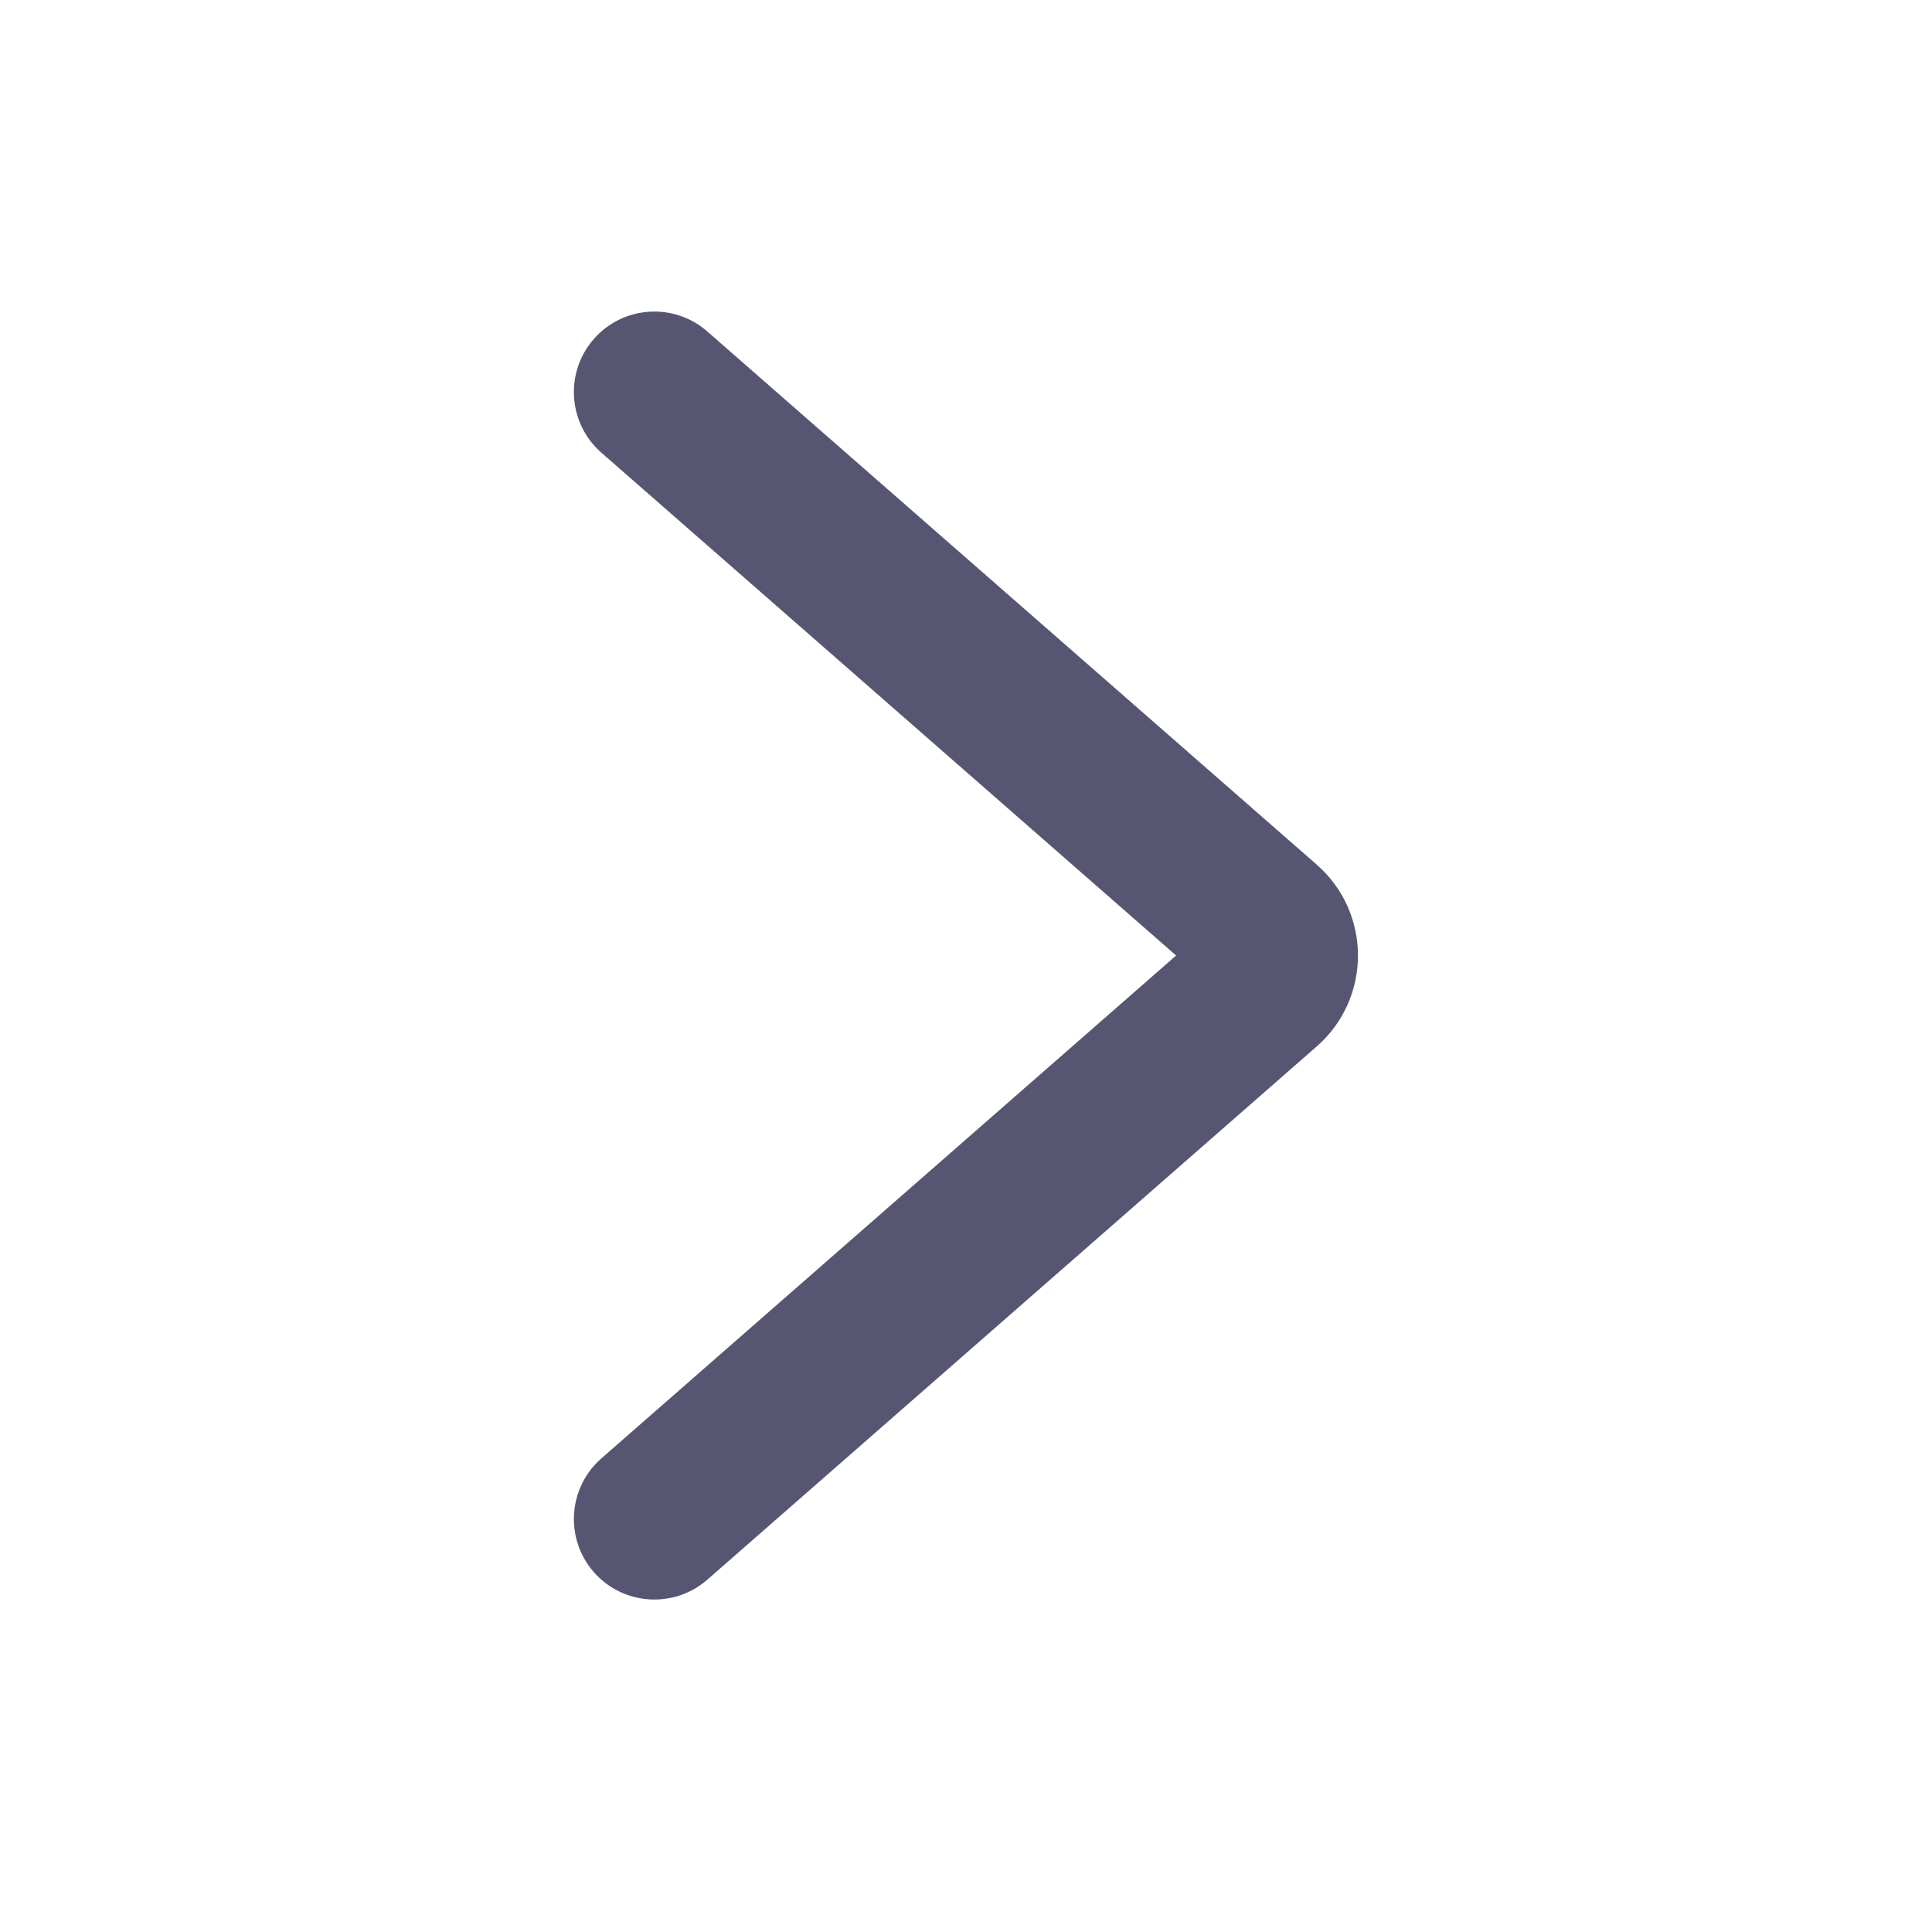
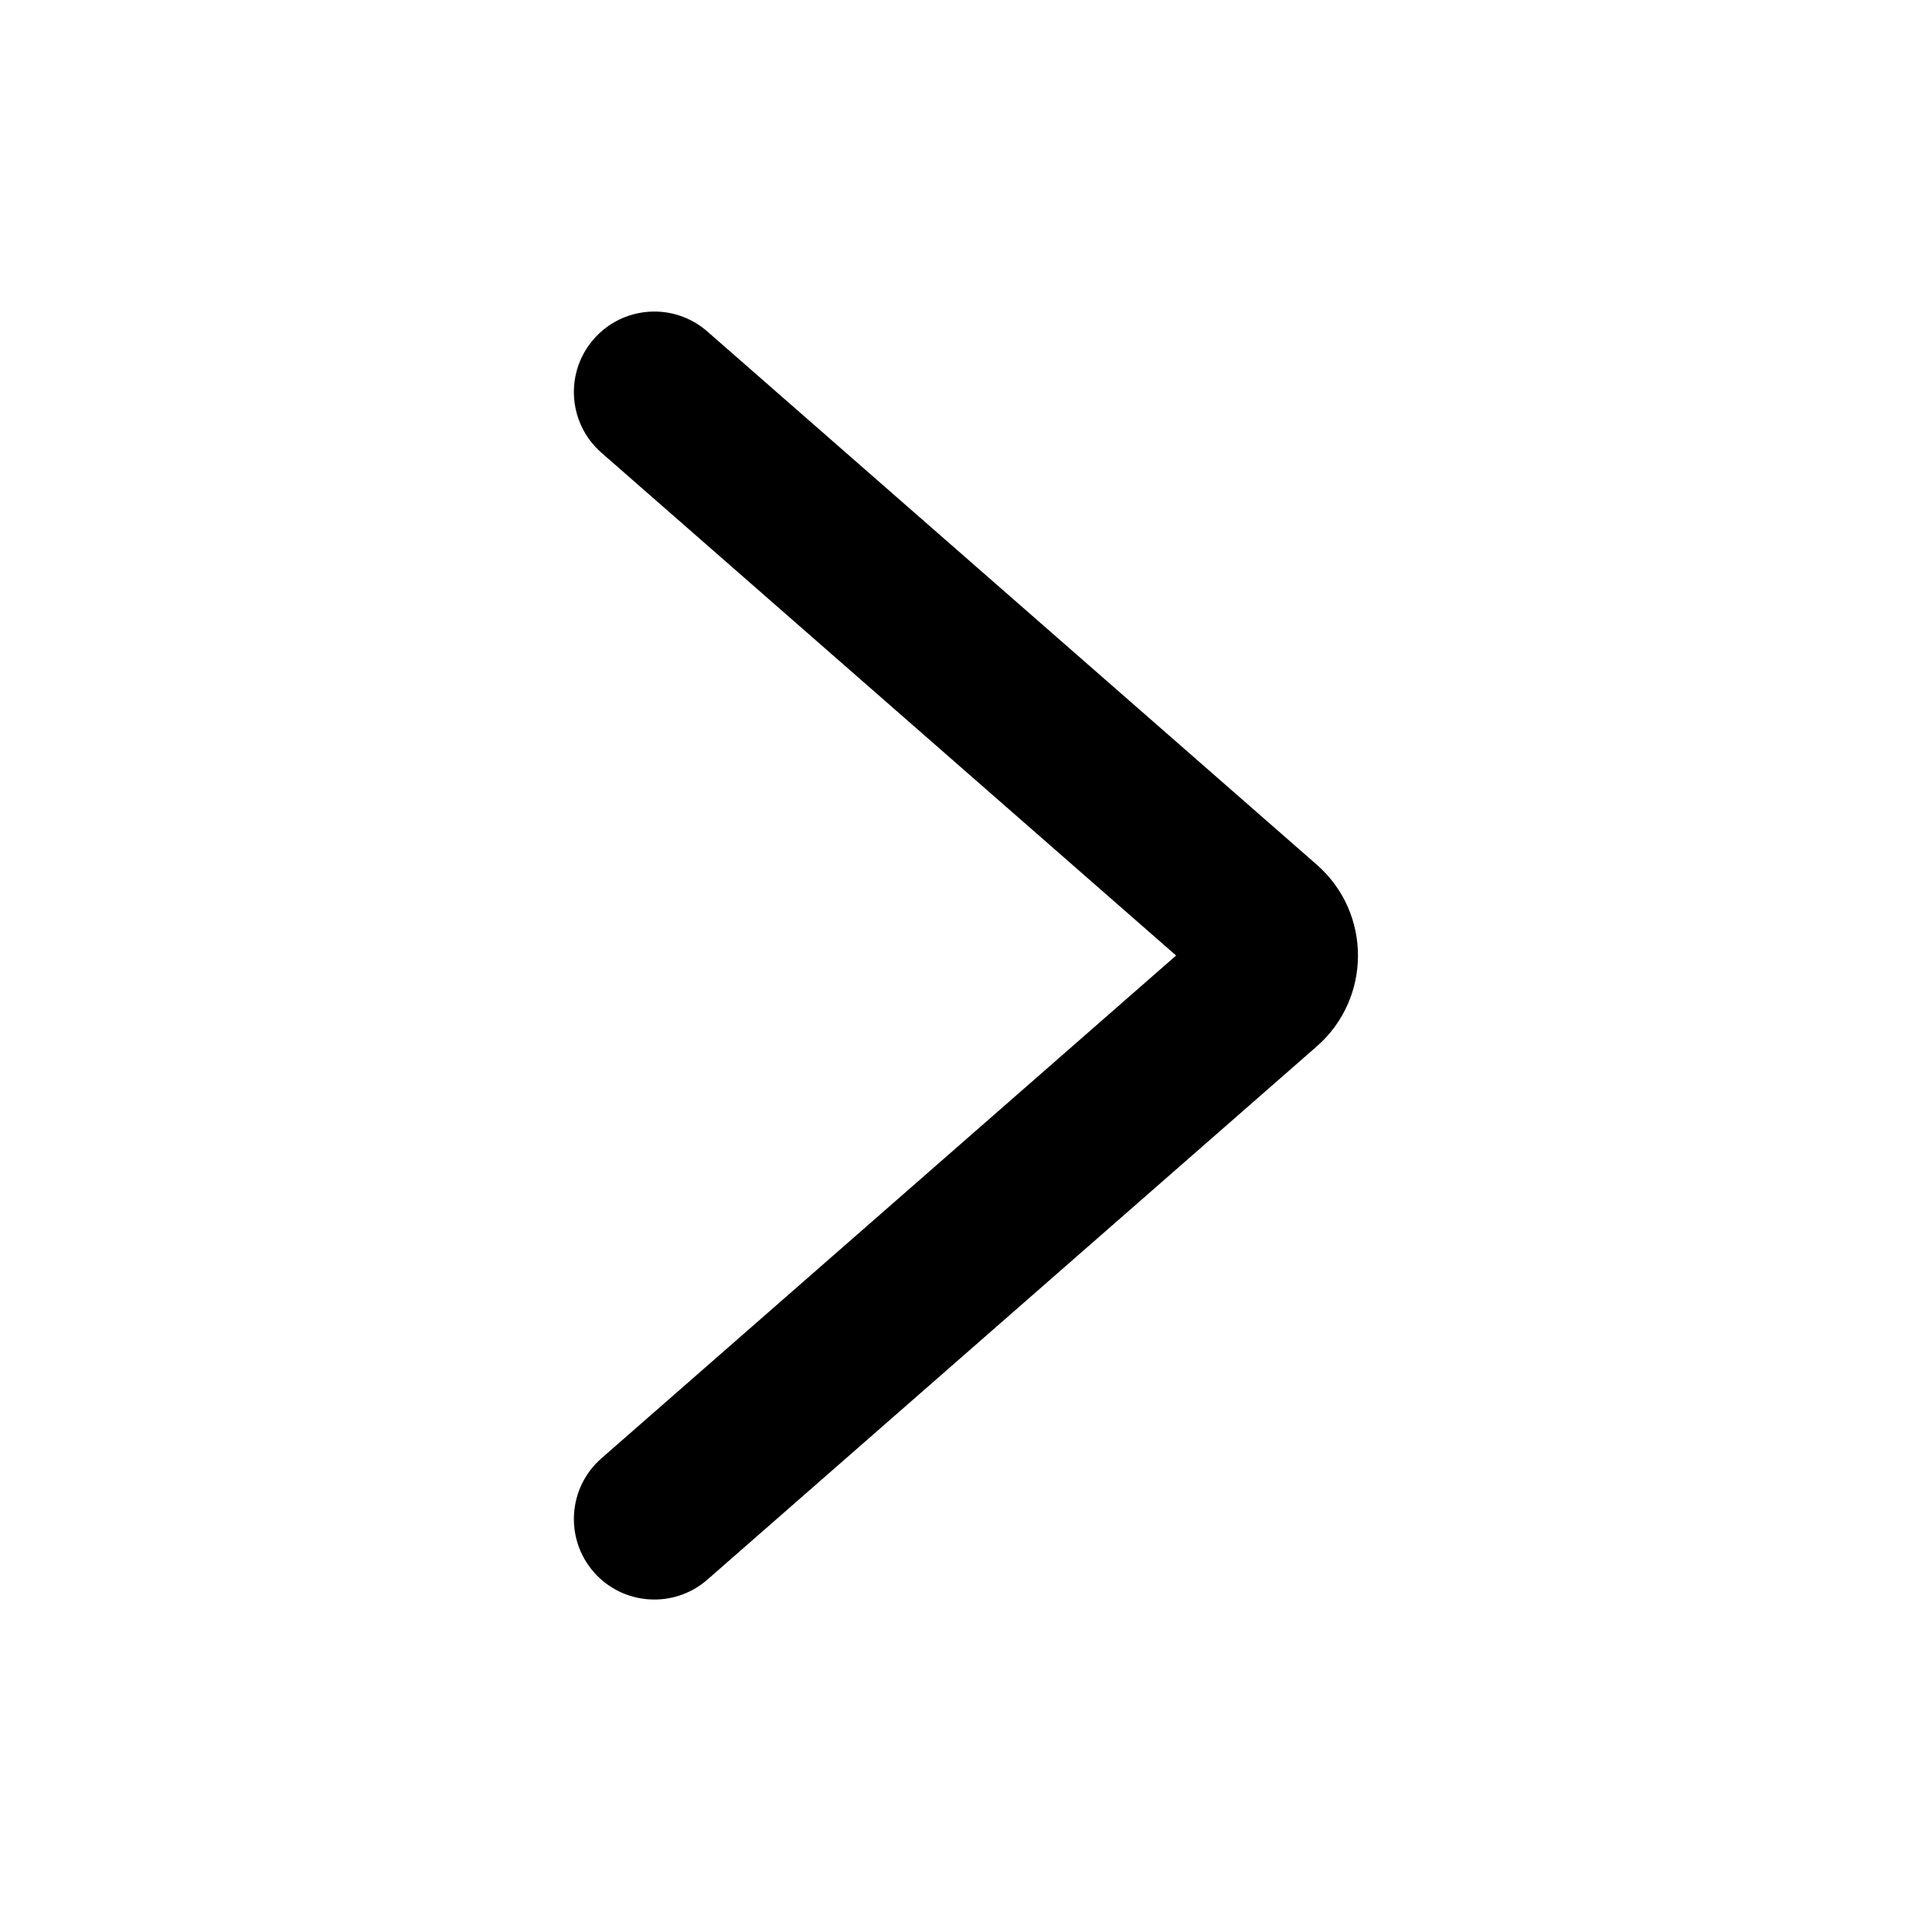
- <svg xmlns="http://www.w3.org/2000/svg" width="24" height="24" viewBox="0 0 24 24" fill="none">
-   <path fill-rule="evenodd" clip-rule="evenodd" d="M7.376 19.529C7.013 19.113 7.055 18.481 7.47 18.117L14.61 11.87L7.47 5.623C7.055 5.259 7.013 4.627 7.376 4.212C7.74 3.796 8.372 3.754 8.787 4.118L16.357 10.741C17.04 11.339 17.04 12.401 16.357 12.999L8.787 19.623C8.372 19.986 7.74 19.944 7.376 19.529Z" fill="#575672" />
+ <svg xmlns="http://www.w3.org/2000/svg" width="24" height="24" viewBox="0 0 24 24" fill="#575672">
+   <path fill-rule="evenodd" clip-rule="evenodd" d="M7.376 19.529C7.013 19.113 7.055 18.481 7.47 18.117L14.61 11.87L7.47 5.623C7.055 5.259 7.013 4.627 7.376 4.212C7.74 3.796 8.372 3.754 8.787 4.118L16.357 10.741C17.04 11.339 17.04 12.401 16.357 12.999L8.787 19.623C8.372 19.986 7.74 19.944 7.376 19.529Z" fill="currentColor" />
</svg>
